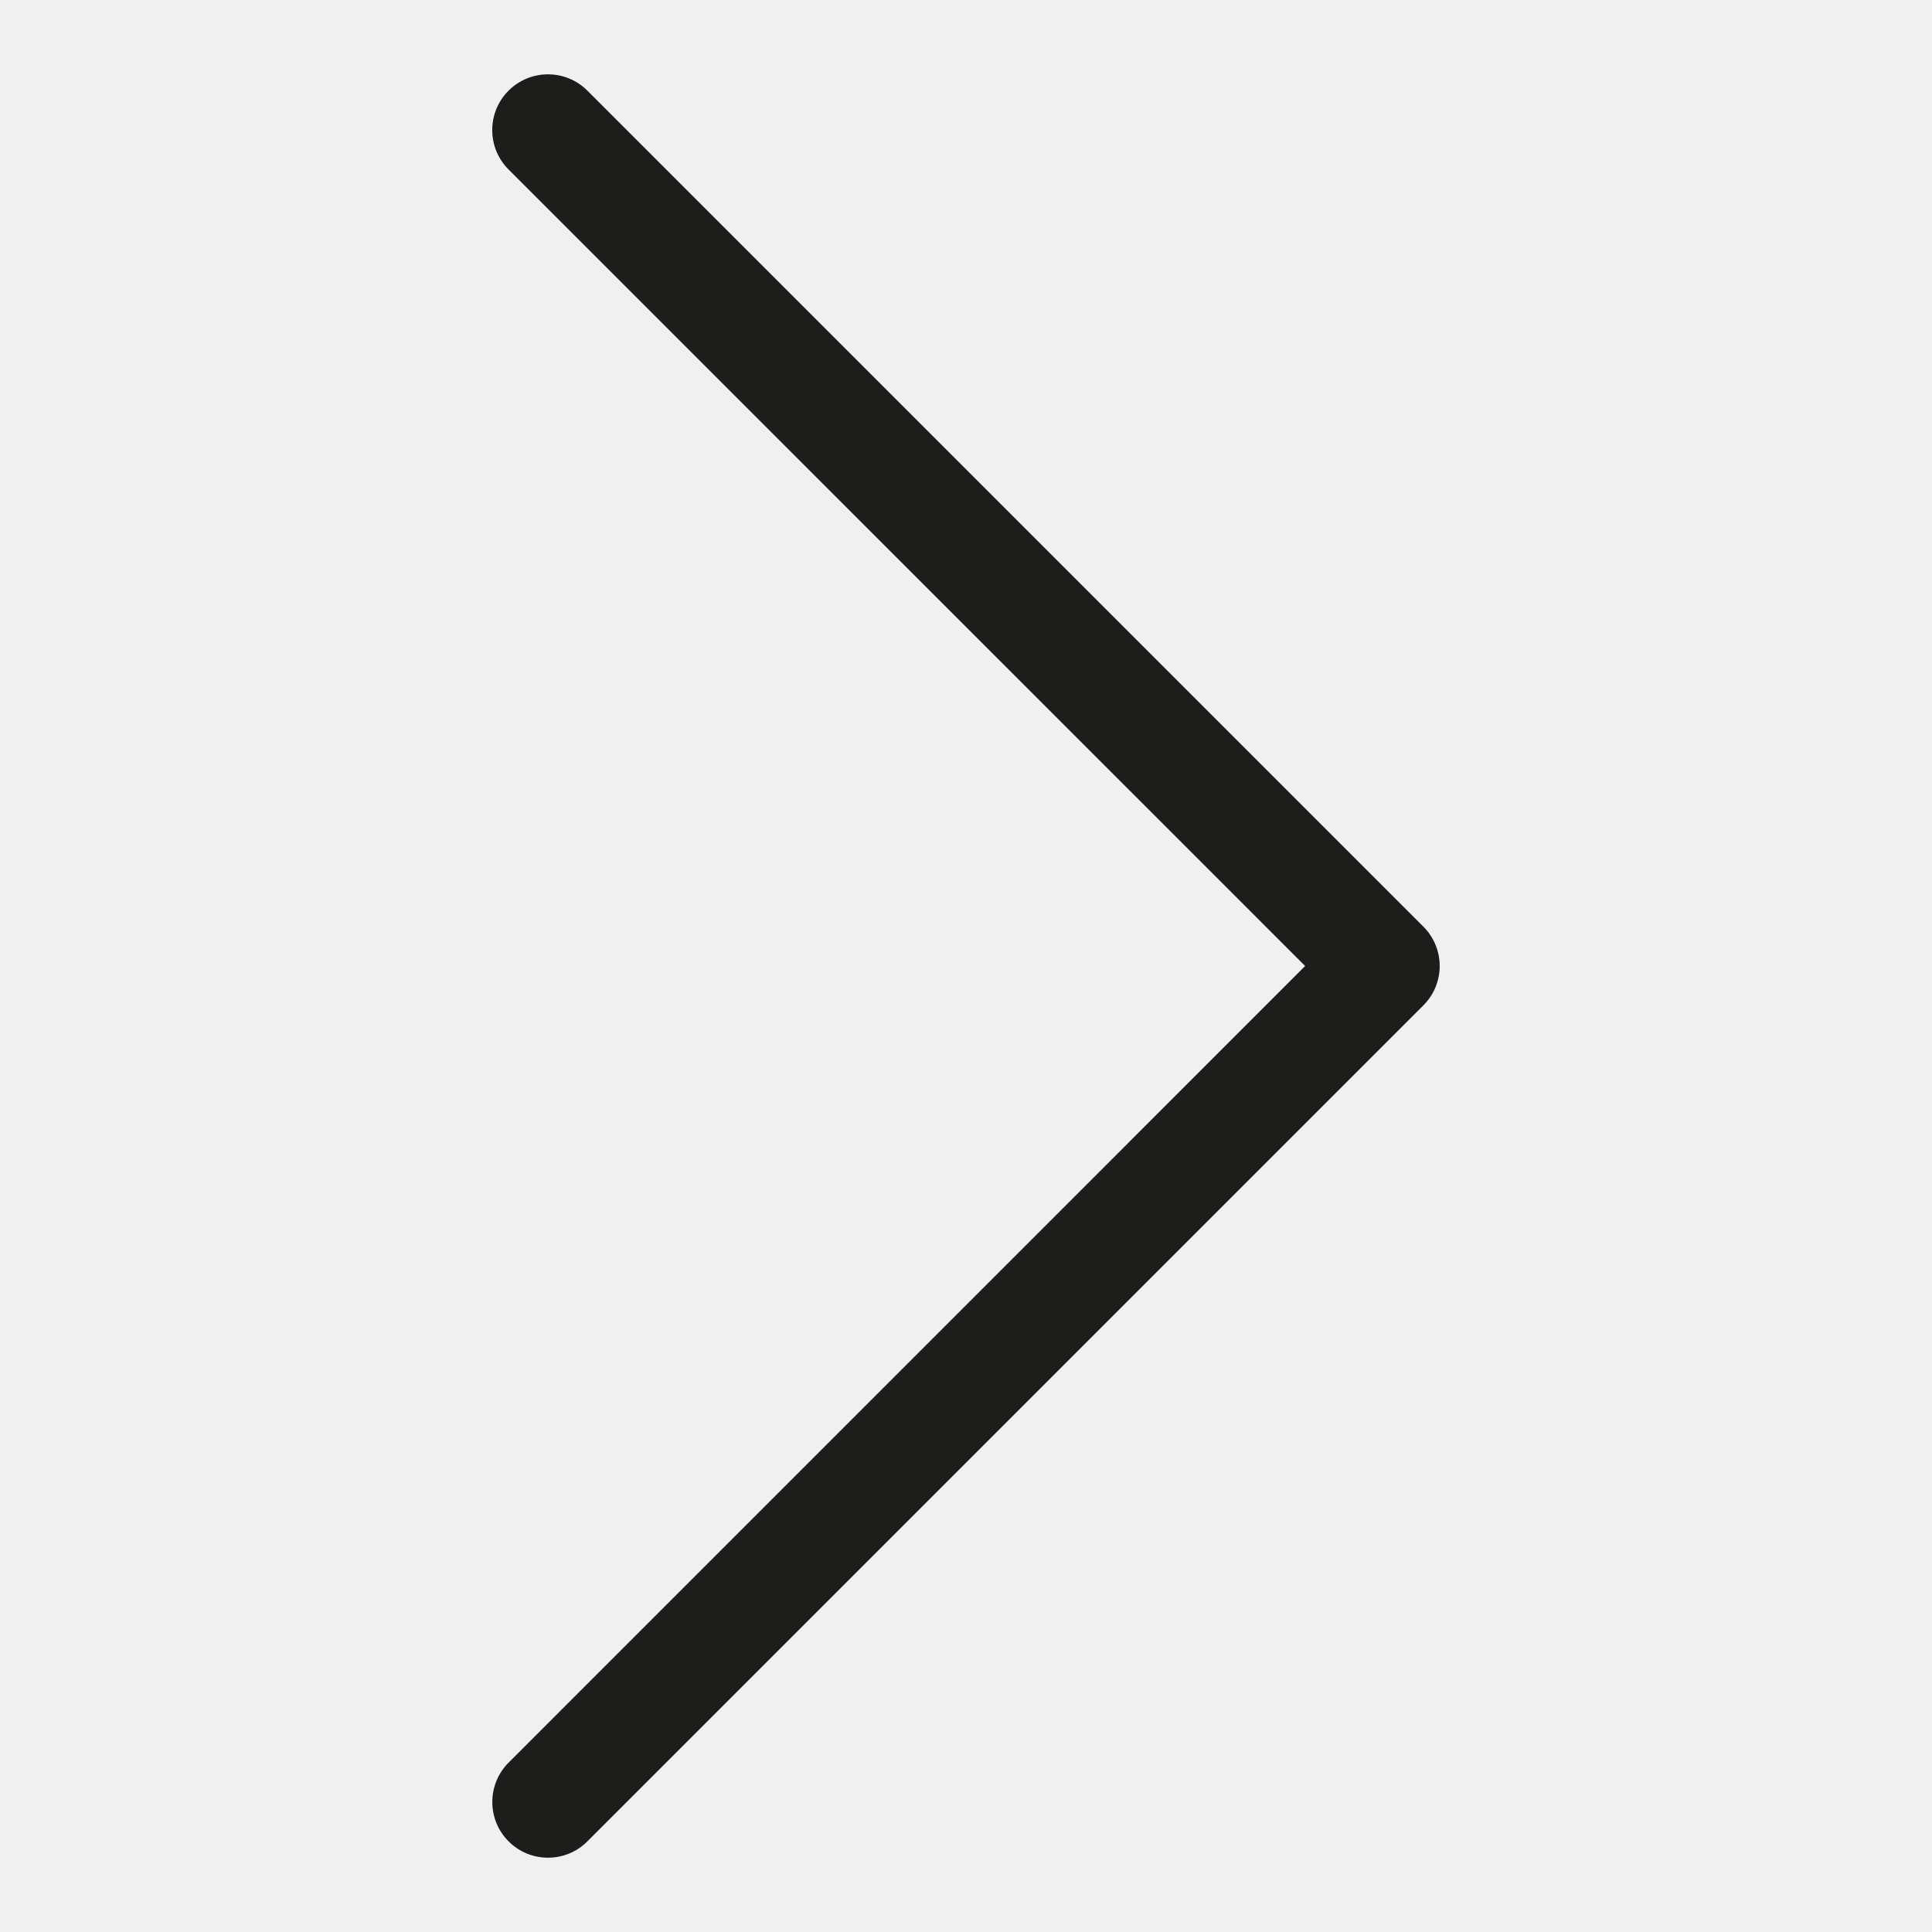
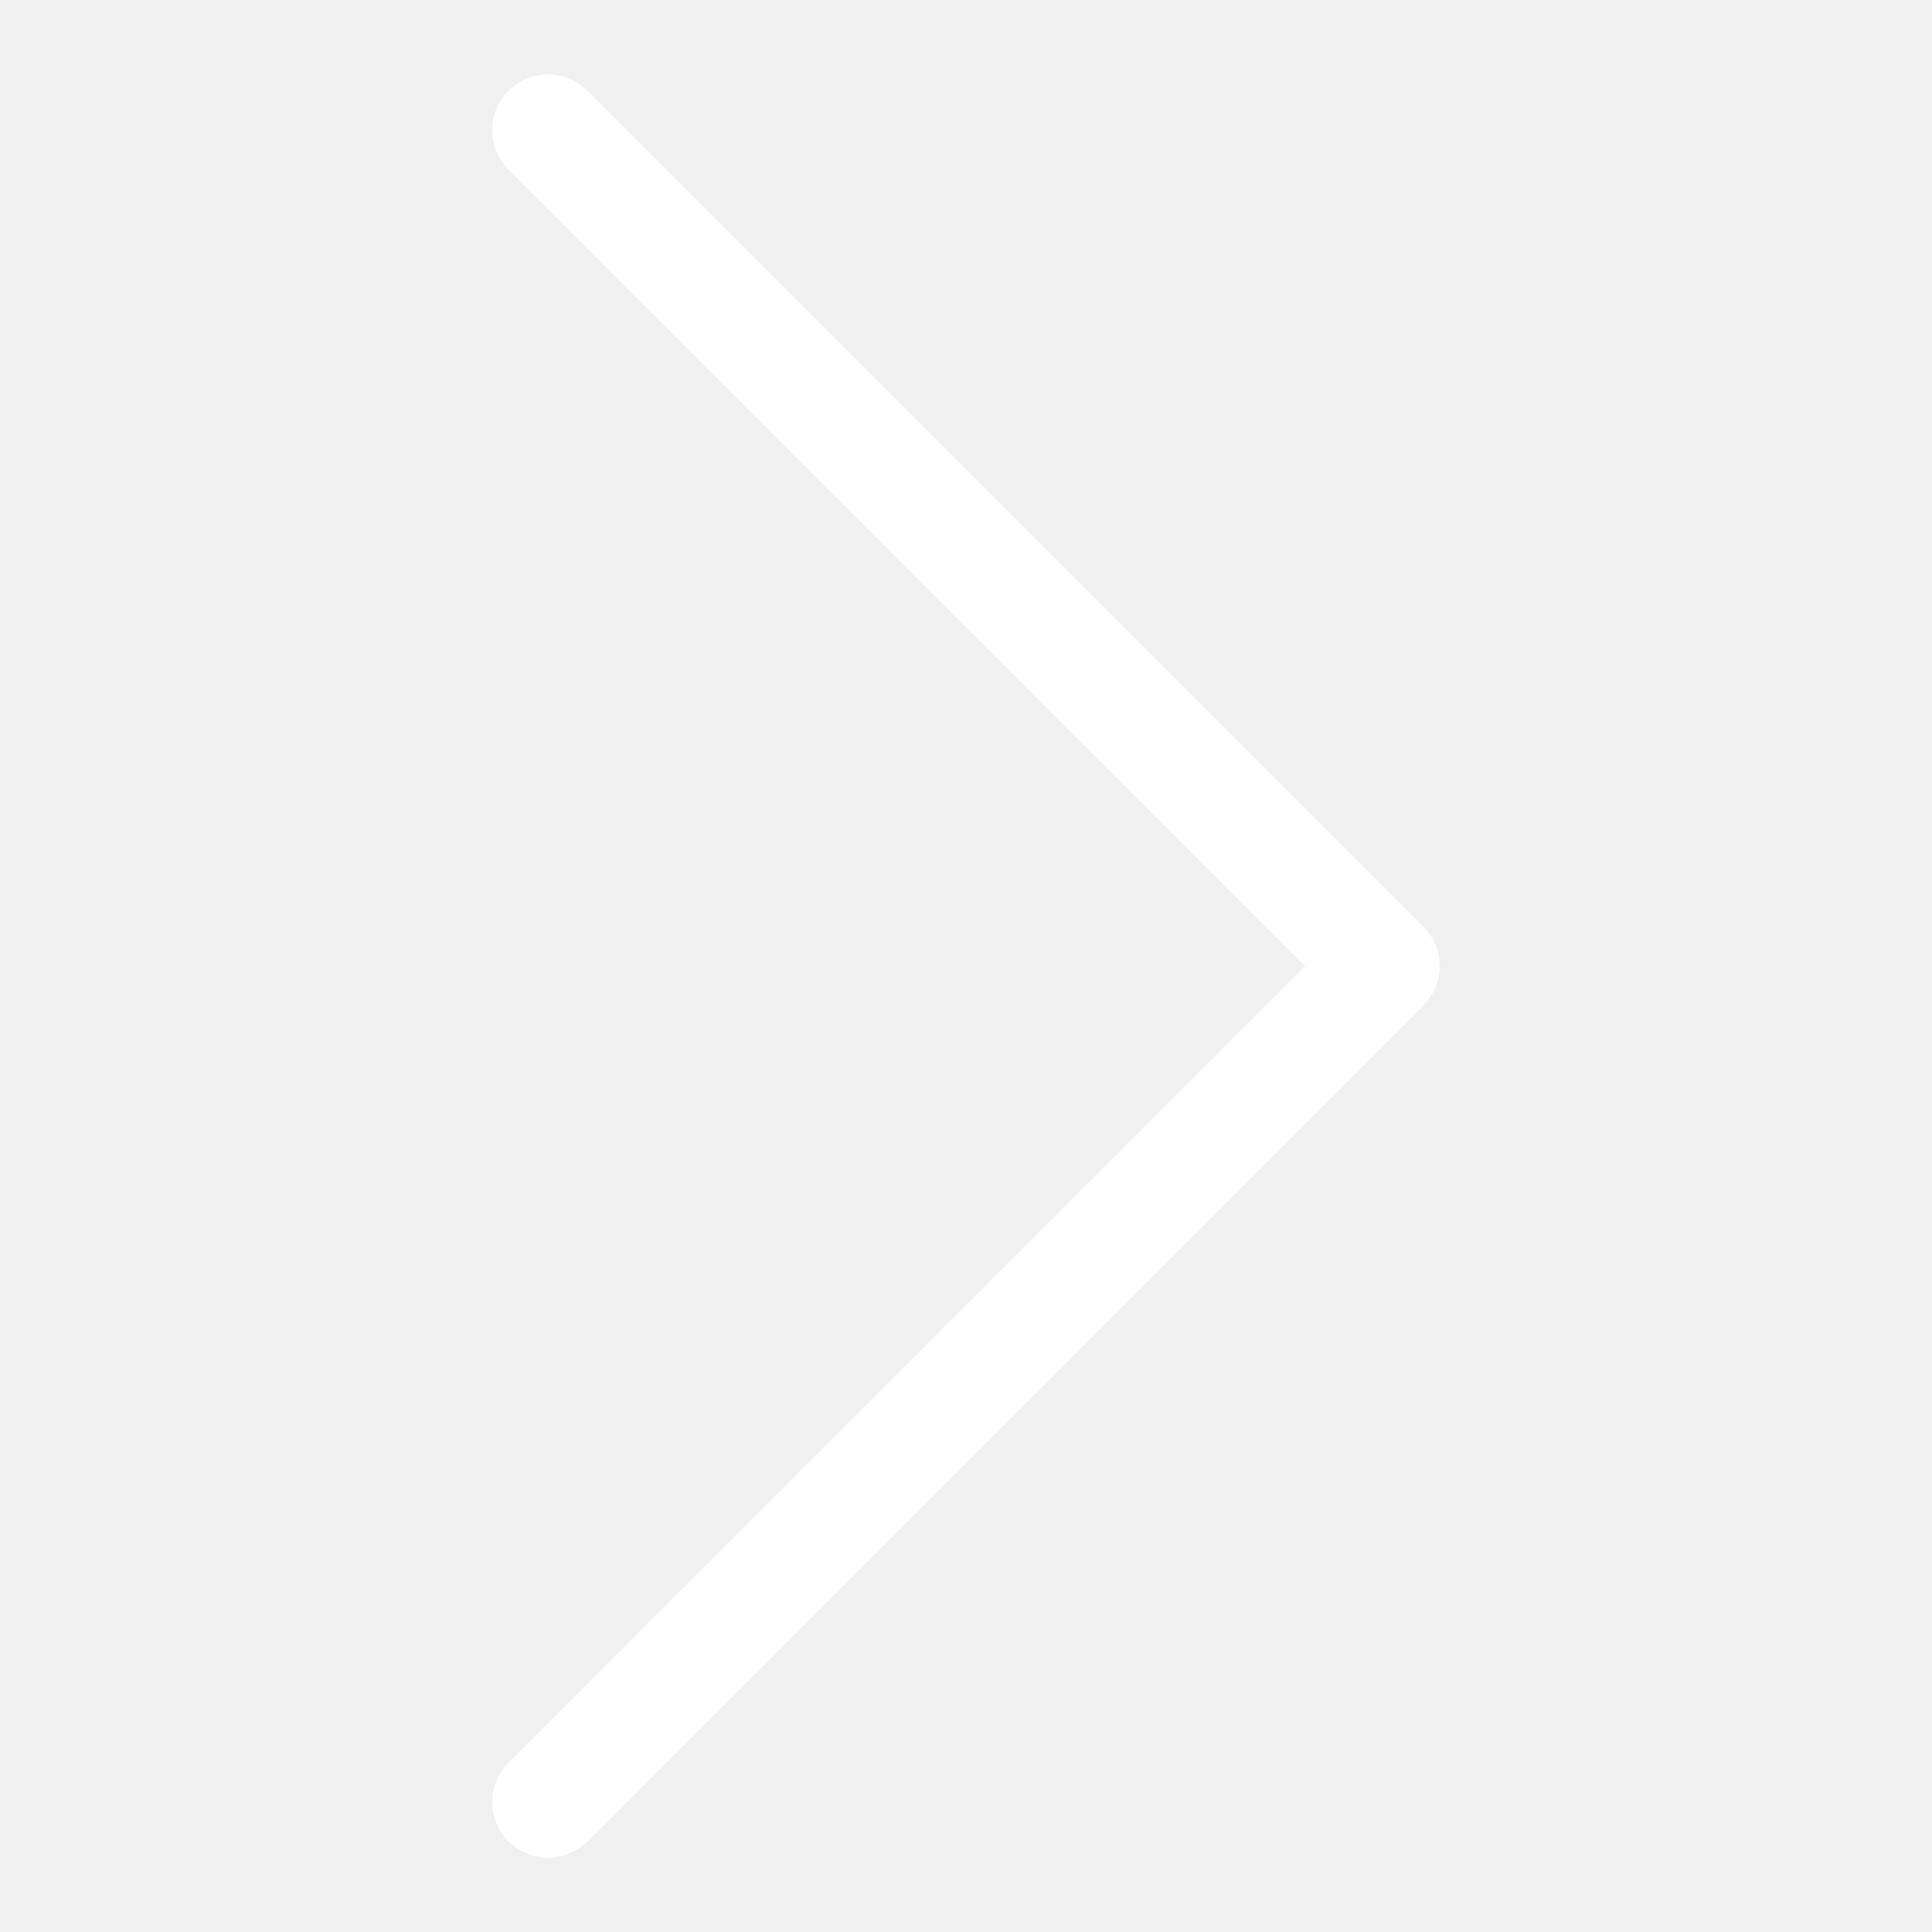
<svg xmlns="http://www.w3.org/2000/svg" enable-background="new 0 0 26 26" id="Слой_1" version="1.1" viewBox="0 0 26 26" xml:space="preserve">
-   <path d="M19.155,12.47l-11.25-11.25c-0.293-0.293-0.768-0.293-1.061,0  s-0.293,0.768,0,1.061L17.564,13L6.845,23.72c-0.293,0.293-0.293,0.768,0,1.061  C6.991,24.927,7.183,25,7.375,25s0.384-0.073,0.53-0.22l11.25-11.25  C19.448,13.237,19.448,12.763,19.155,12.47z" fill="#1D1D1B" />
+   <path d="M19.155,12.47l-11.25-11.25c-0.293-0.293-0.768-0.293-1.061,0  s-0.293,0.768,0,1.061L17.564,13L6.845,23.72c-0.293,0.293-0.293,0.768,0,1.061  C6.991,24.927,7.183,25,7.375,25s0.384-0.073,0.53-0.22l11.25-11.25  C19.448,13.237,19.448,12.763,19.155,12.47z" fill="#FFFFFF" />
</svg>
